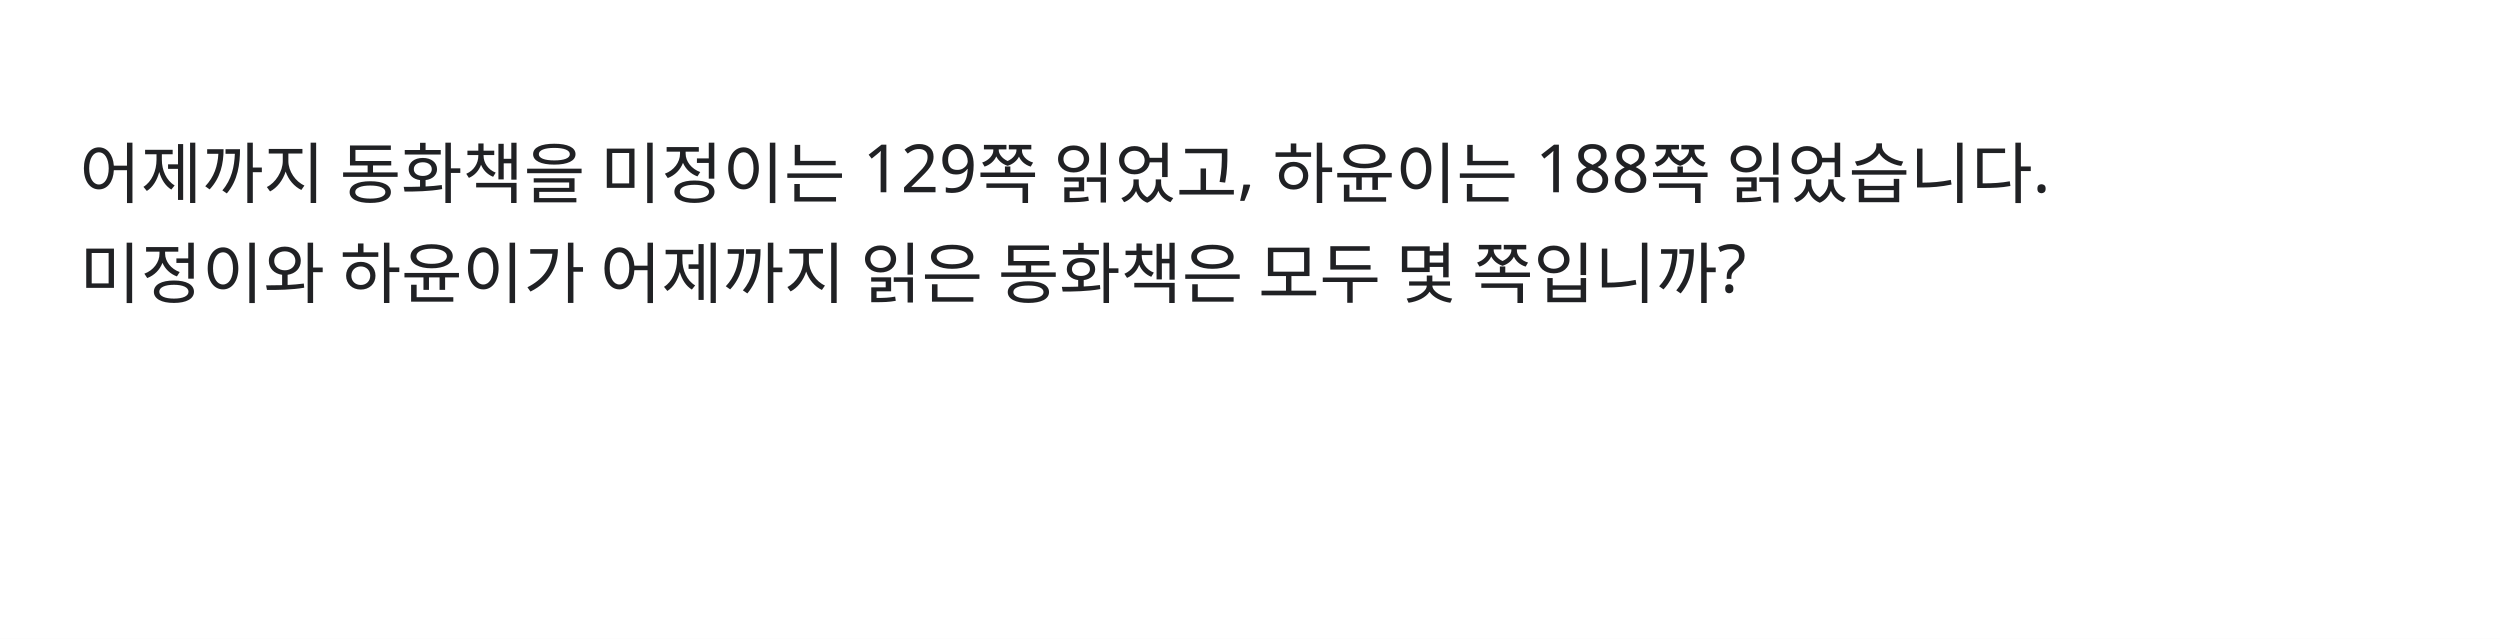
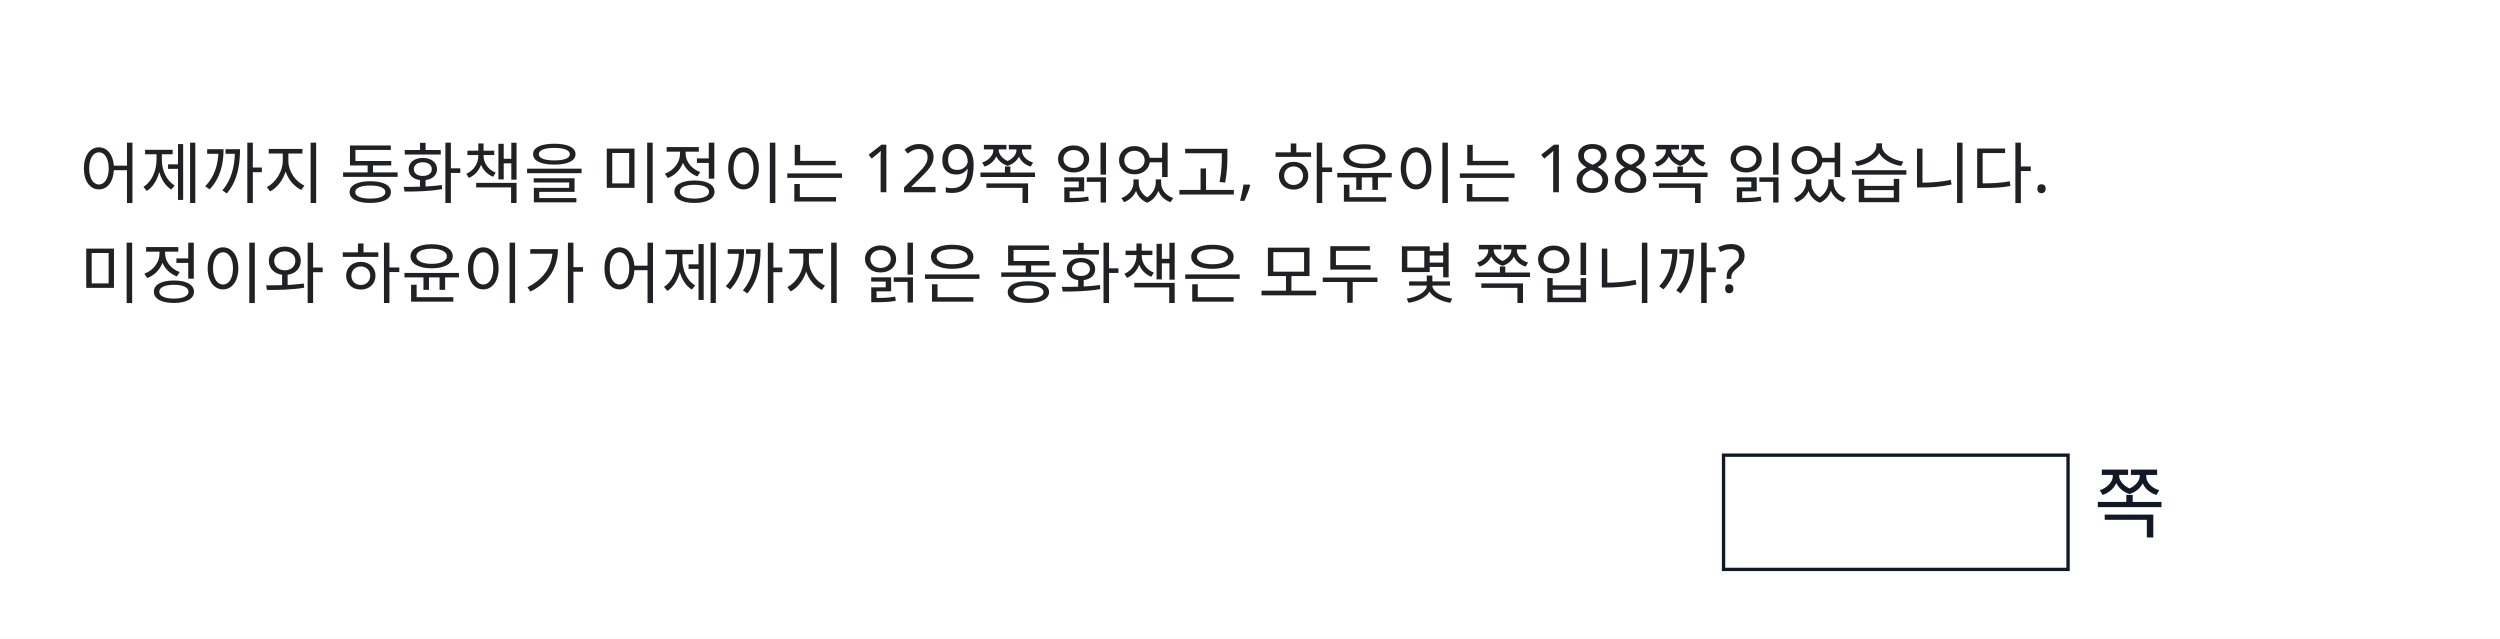
<svg xmlns="http://www.w3.org/2000/svg" width="900" height="230" viewBox="0 0 900 230">
  <rect x="0" y="0" width="900" height="230" fill="#FFFFFF" />
+   <rect id="konva_1785217709470_rect_1259829.rect" x="620.478" y="163.861" width="124.019" height="41.127" fill="#ffffff" stroke="#111827" stroke-width="1.2" />
  <text id="slot.question.text" x="28.622" y="71.215" fill="#202124" font-family="Noto Sans KR" font-size="24" max_width="804" data-slot-kind="text_box" data-box-x="28.622" data-box-y="47.215" data-box-width="804" data-box-height="80" data-line-height="1.5" text-anchor="start" data-raw-text="어제까지 동화책을 미정이는 129쪽 읽었고, 하윤이는 188쪽 읽었습니다. 미정이와 하윤이가 어제까지 읽은 동화책은 모두 몇 쪽입니까?">
    <tspan x="28.622" y="71.215">어제까지 동화책을 미정이는 129쪽 읽었고, 하윤이는 188쪽 읽었습니다.</tspan>
    <tspan x="28.622" y="107.215">미정이와 하윤이가 어제까지 읽은 동화책은 모두 몇 쪽입니까?</tspan>
  </text>
+   <text id="konva_1785217709470_text_1269532.text" x="753.804" y="191.295" fill="#111827" font-family="Noto Sans KR, sans-serif" font-size="28" max_width="98" data-slot-kind="text_box" data-box-x="753.804" data-box-y="163.295" data-box-width="98" data-box-height="43" data-line-height="1.25" text-anchor="start">쪽</text>
</svg>
